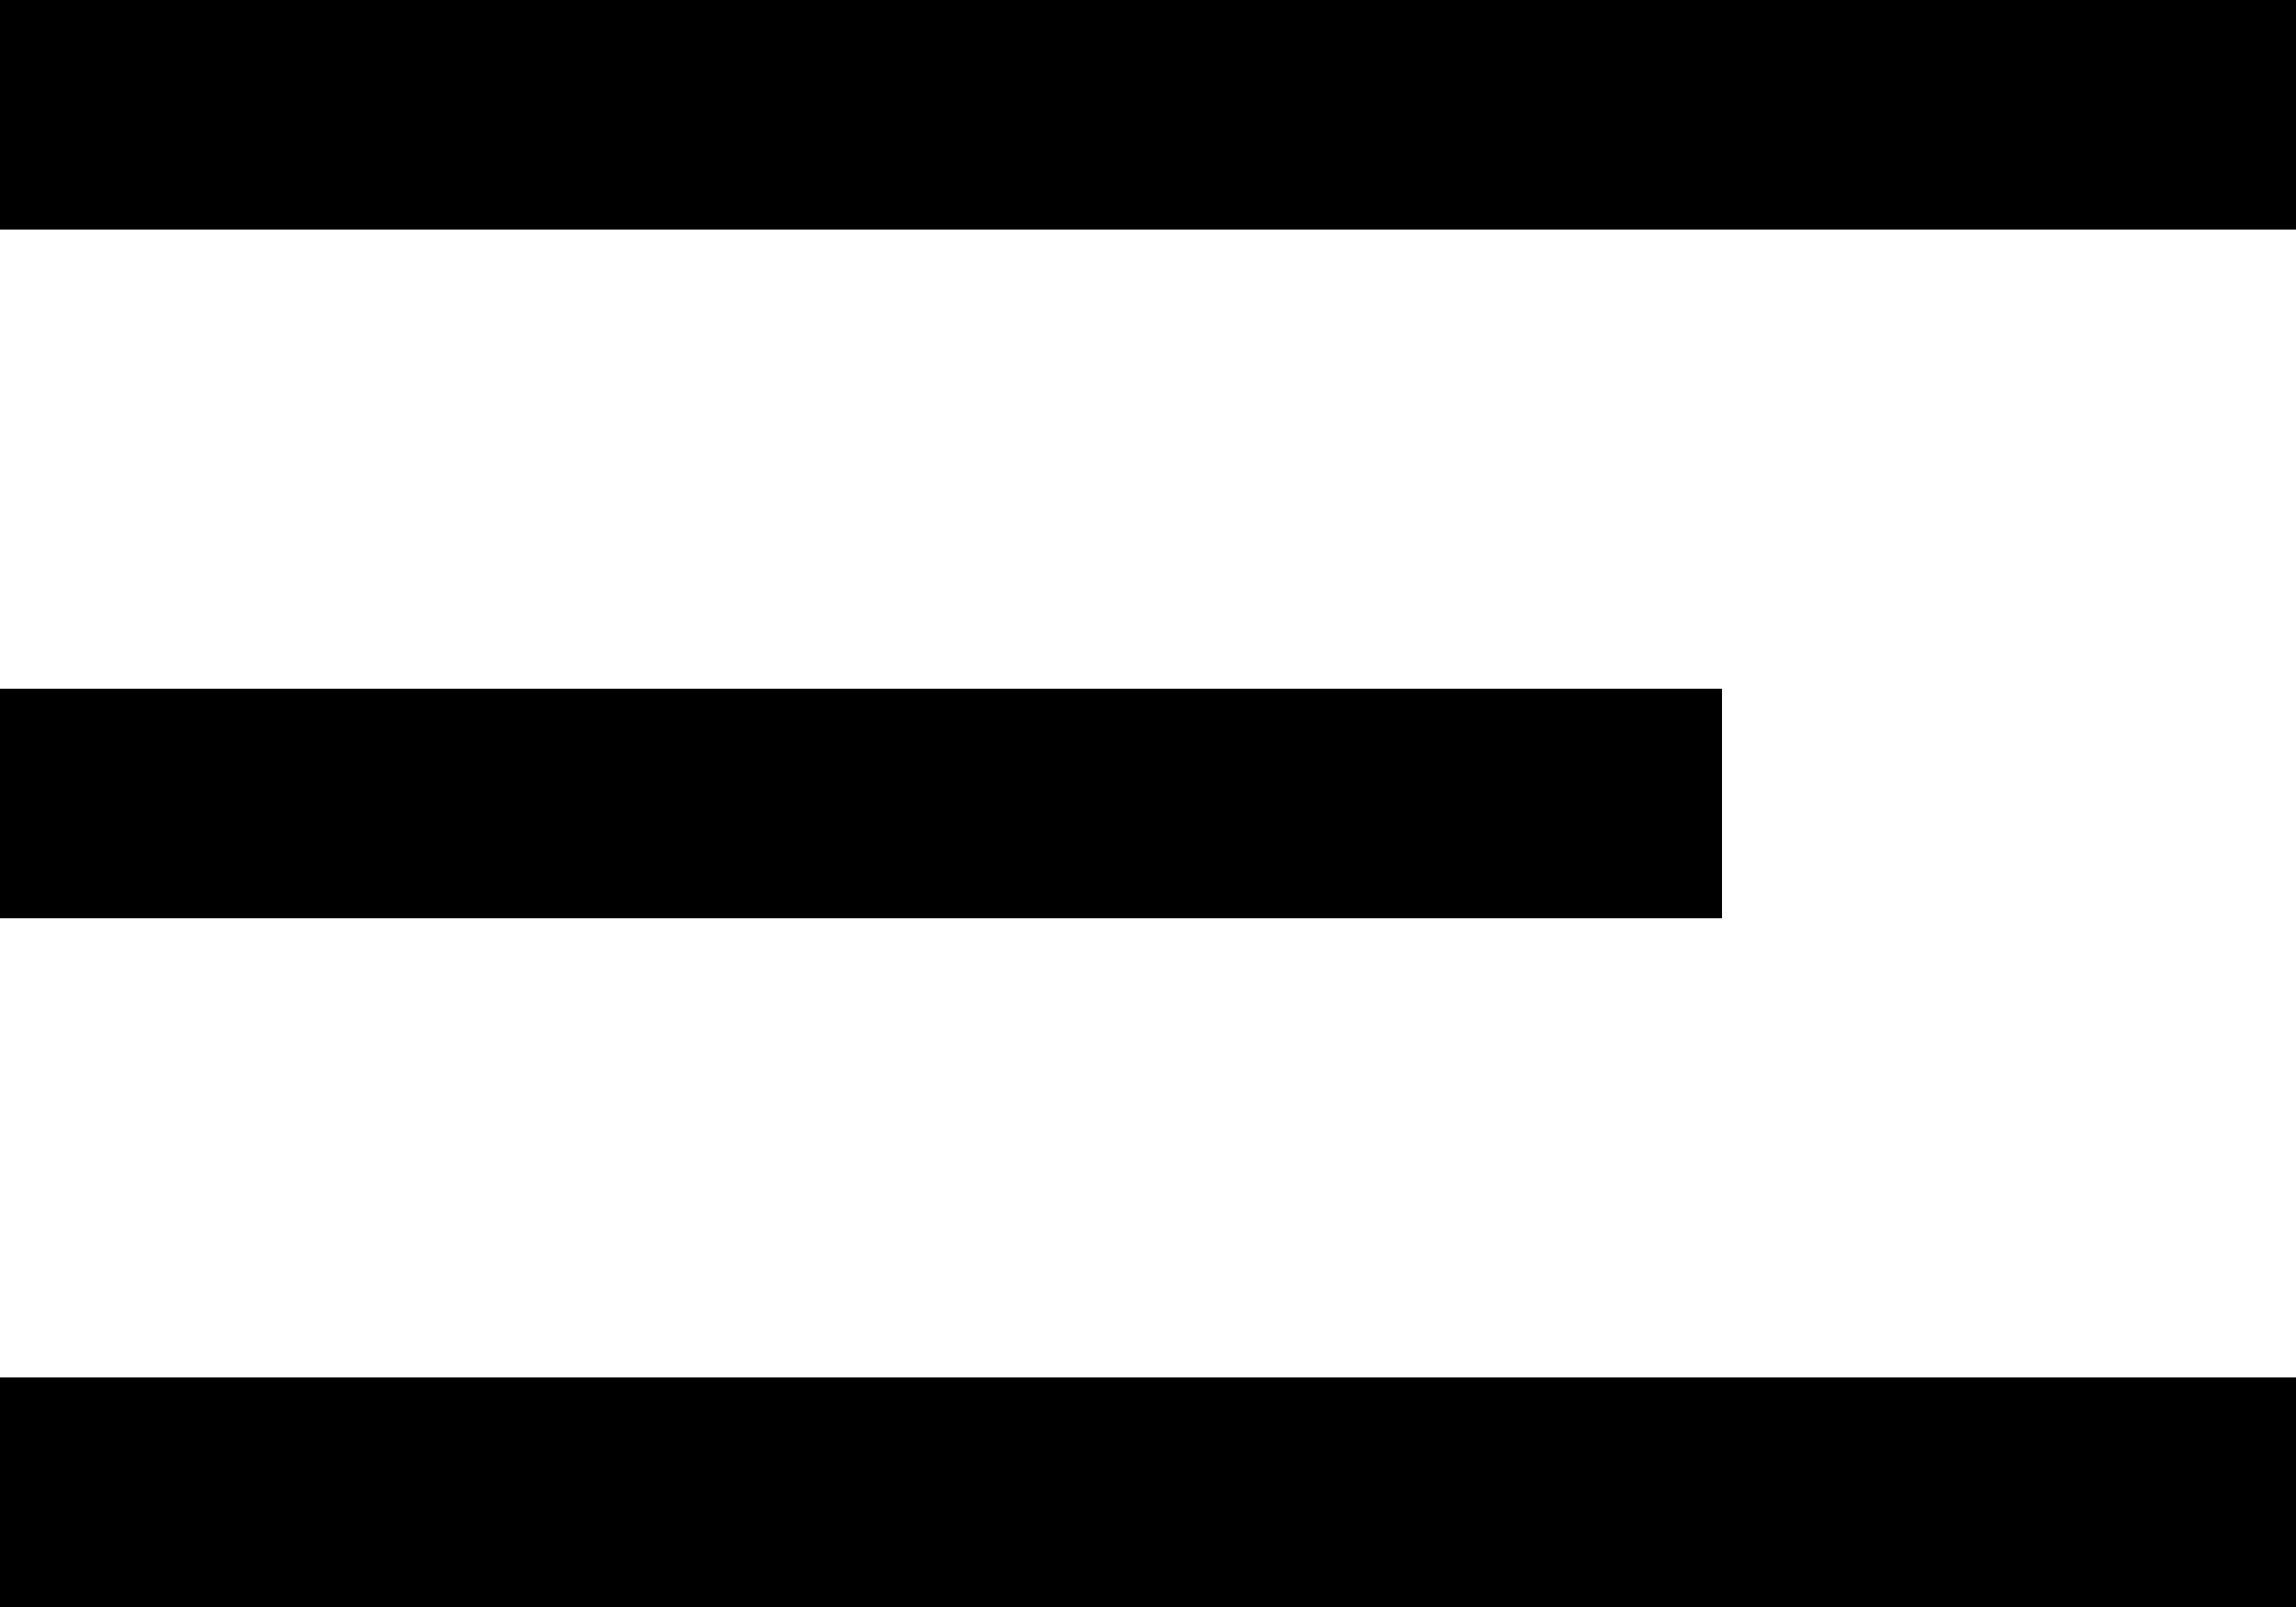
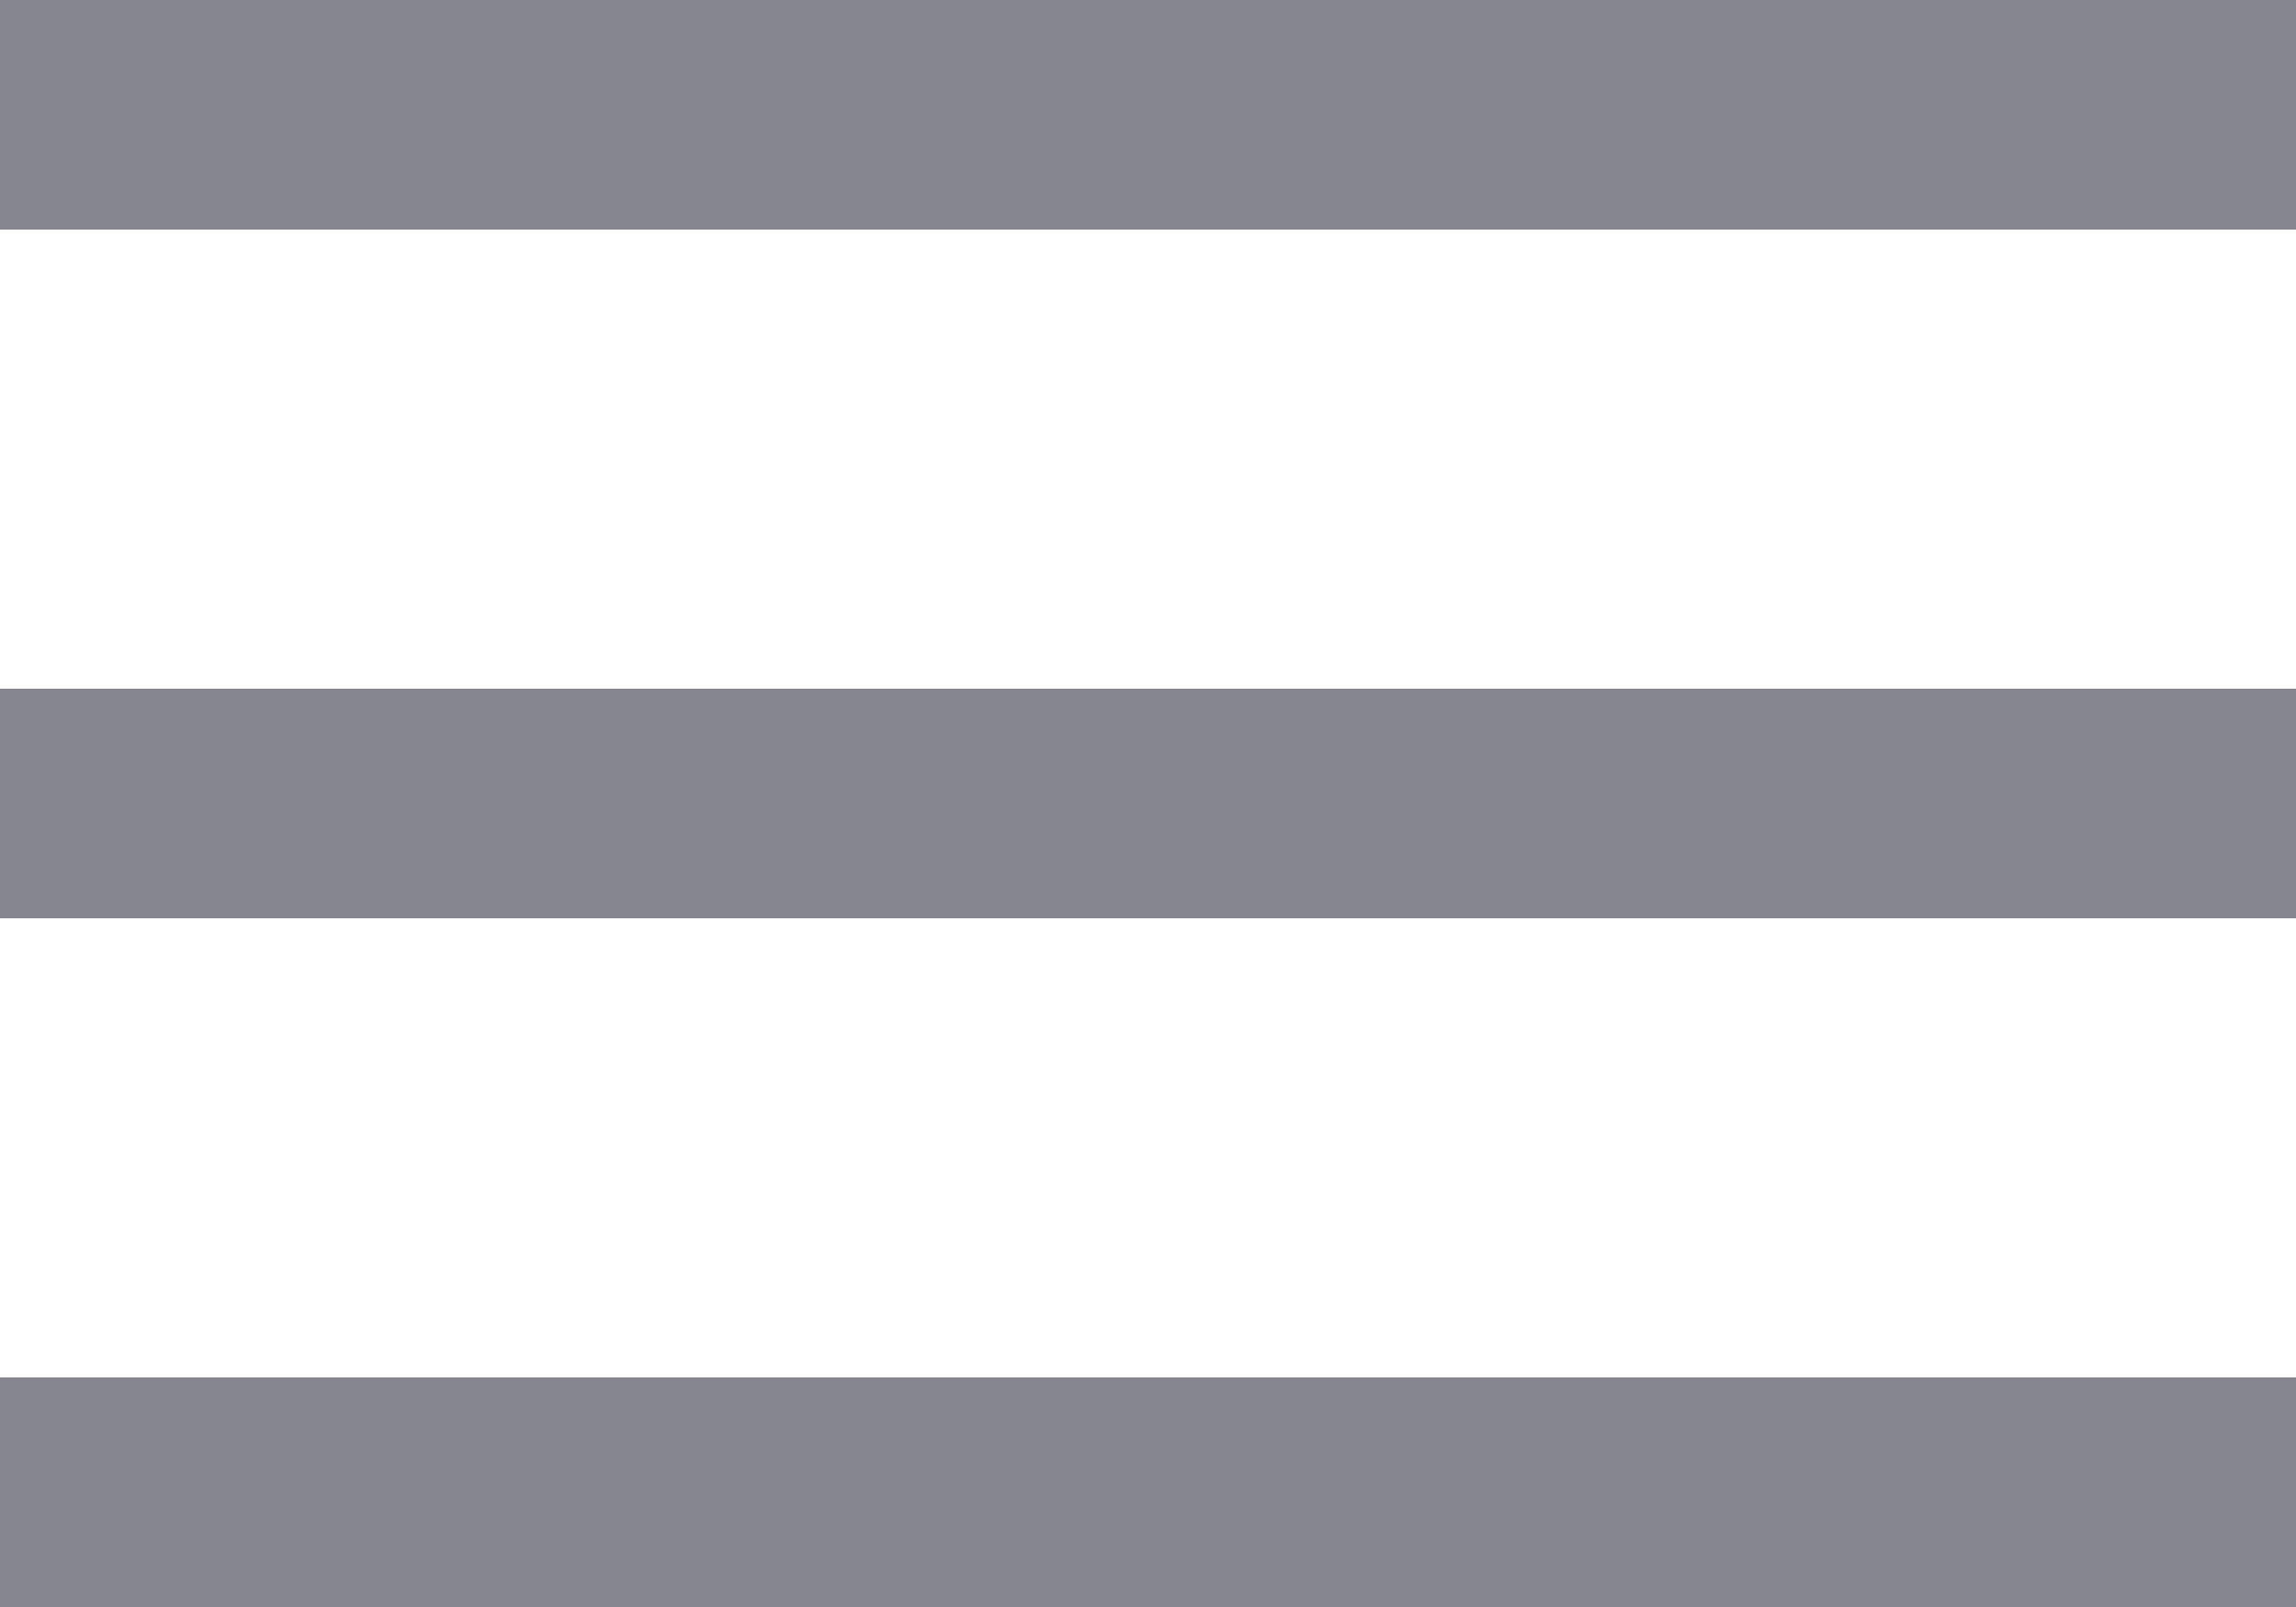
<svg xmlns="http://www.w3.org/2000/svg" width="20" height="14" viewBox="0 0 20 14">
-   <path fill-rule="evenodd" d="M0,6 L15,6 L15,8 L0,8 L0,6 Z M0,0 L20,0 L20,2 L0,2 L0,0 Z M0,12 L20,12 L20,14 L0,14 L0,12 Z" />
+   <path fill="#86868E" fill-rule="evenodd" d="M0,6 L20,6 L20,8 L0,8 L0,6 Z M0,0 L20,0 L20,2 L0,2 L0,0 Z M0,12 L20,12 L20,14 L0,14 L0,12 Z" />
</svg>
